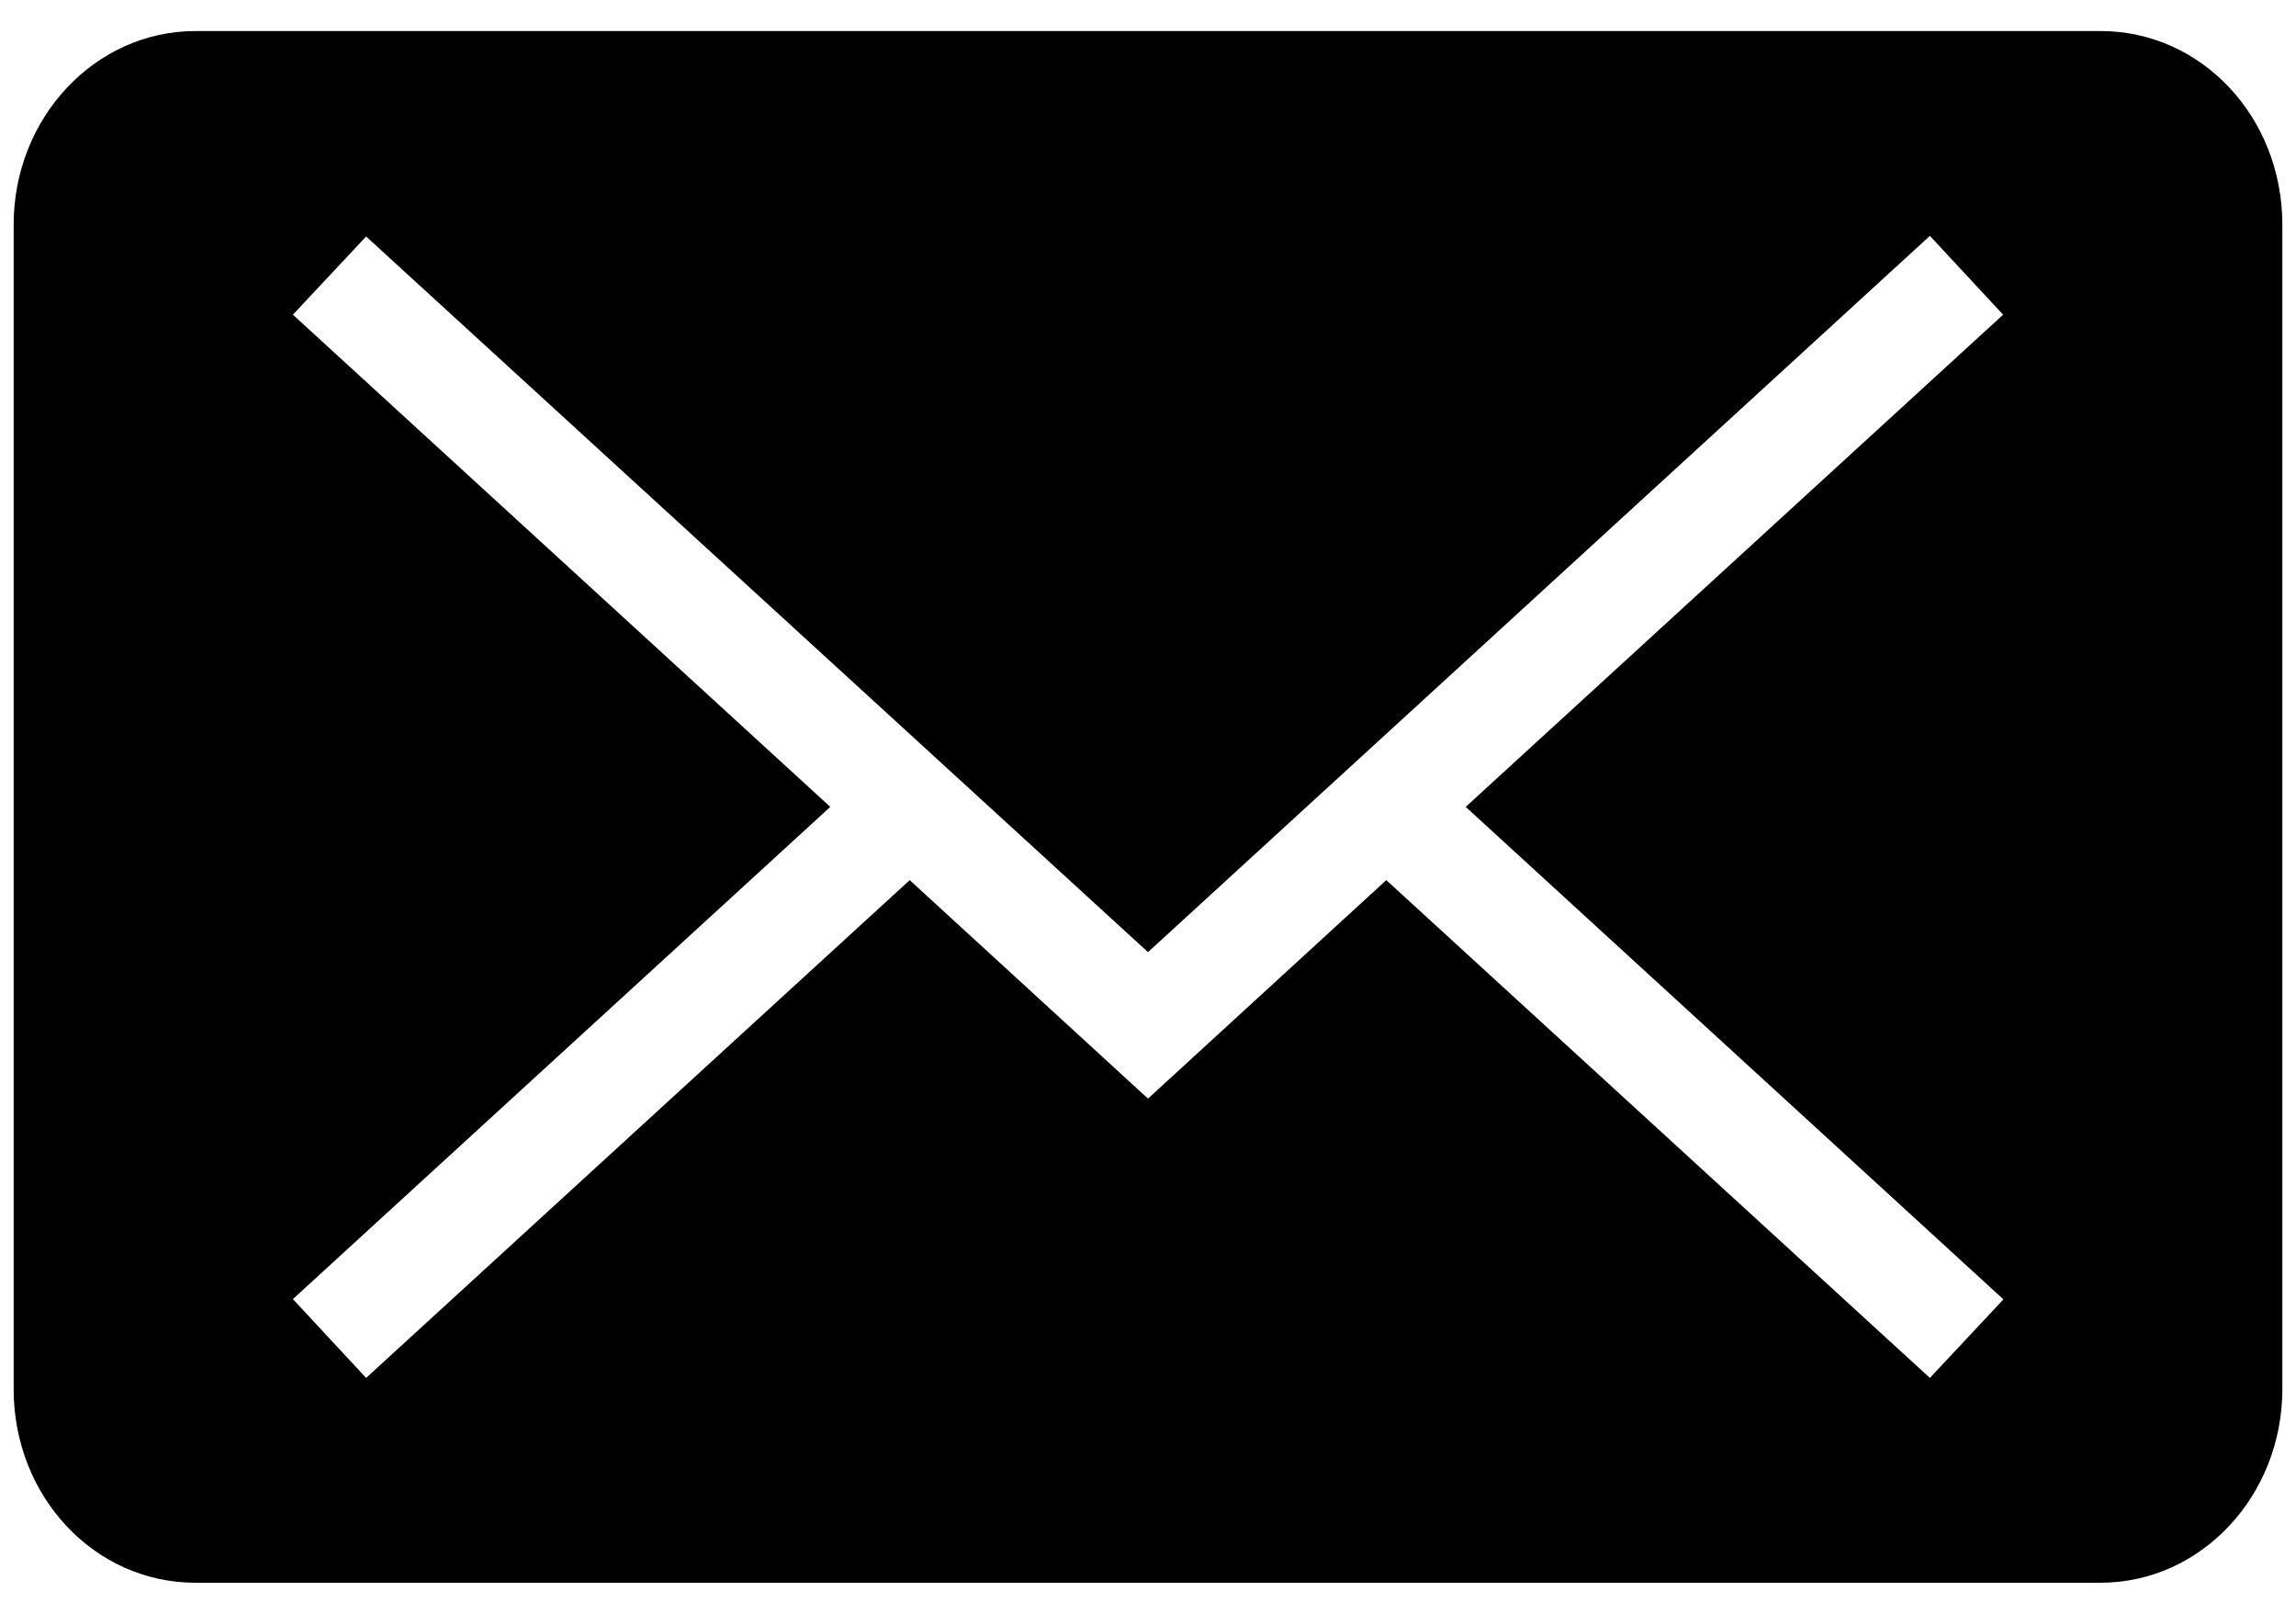
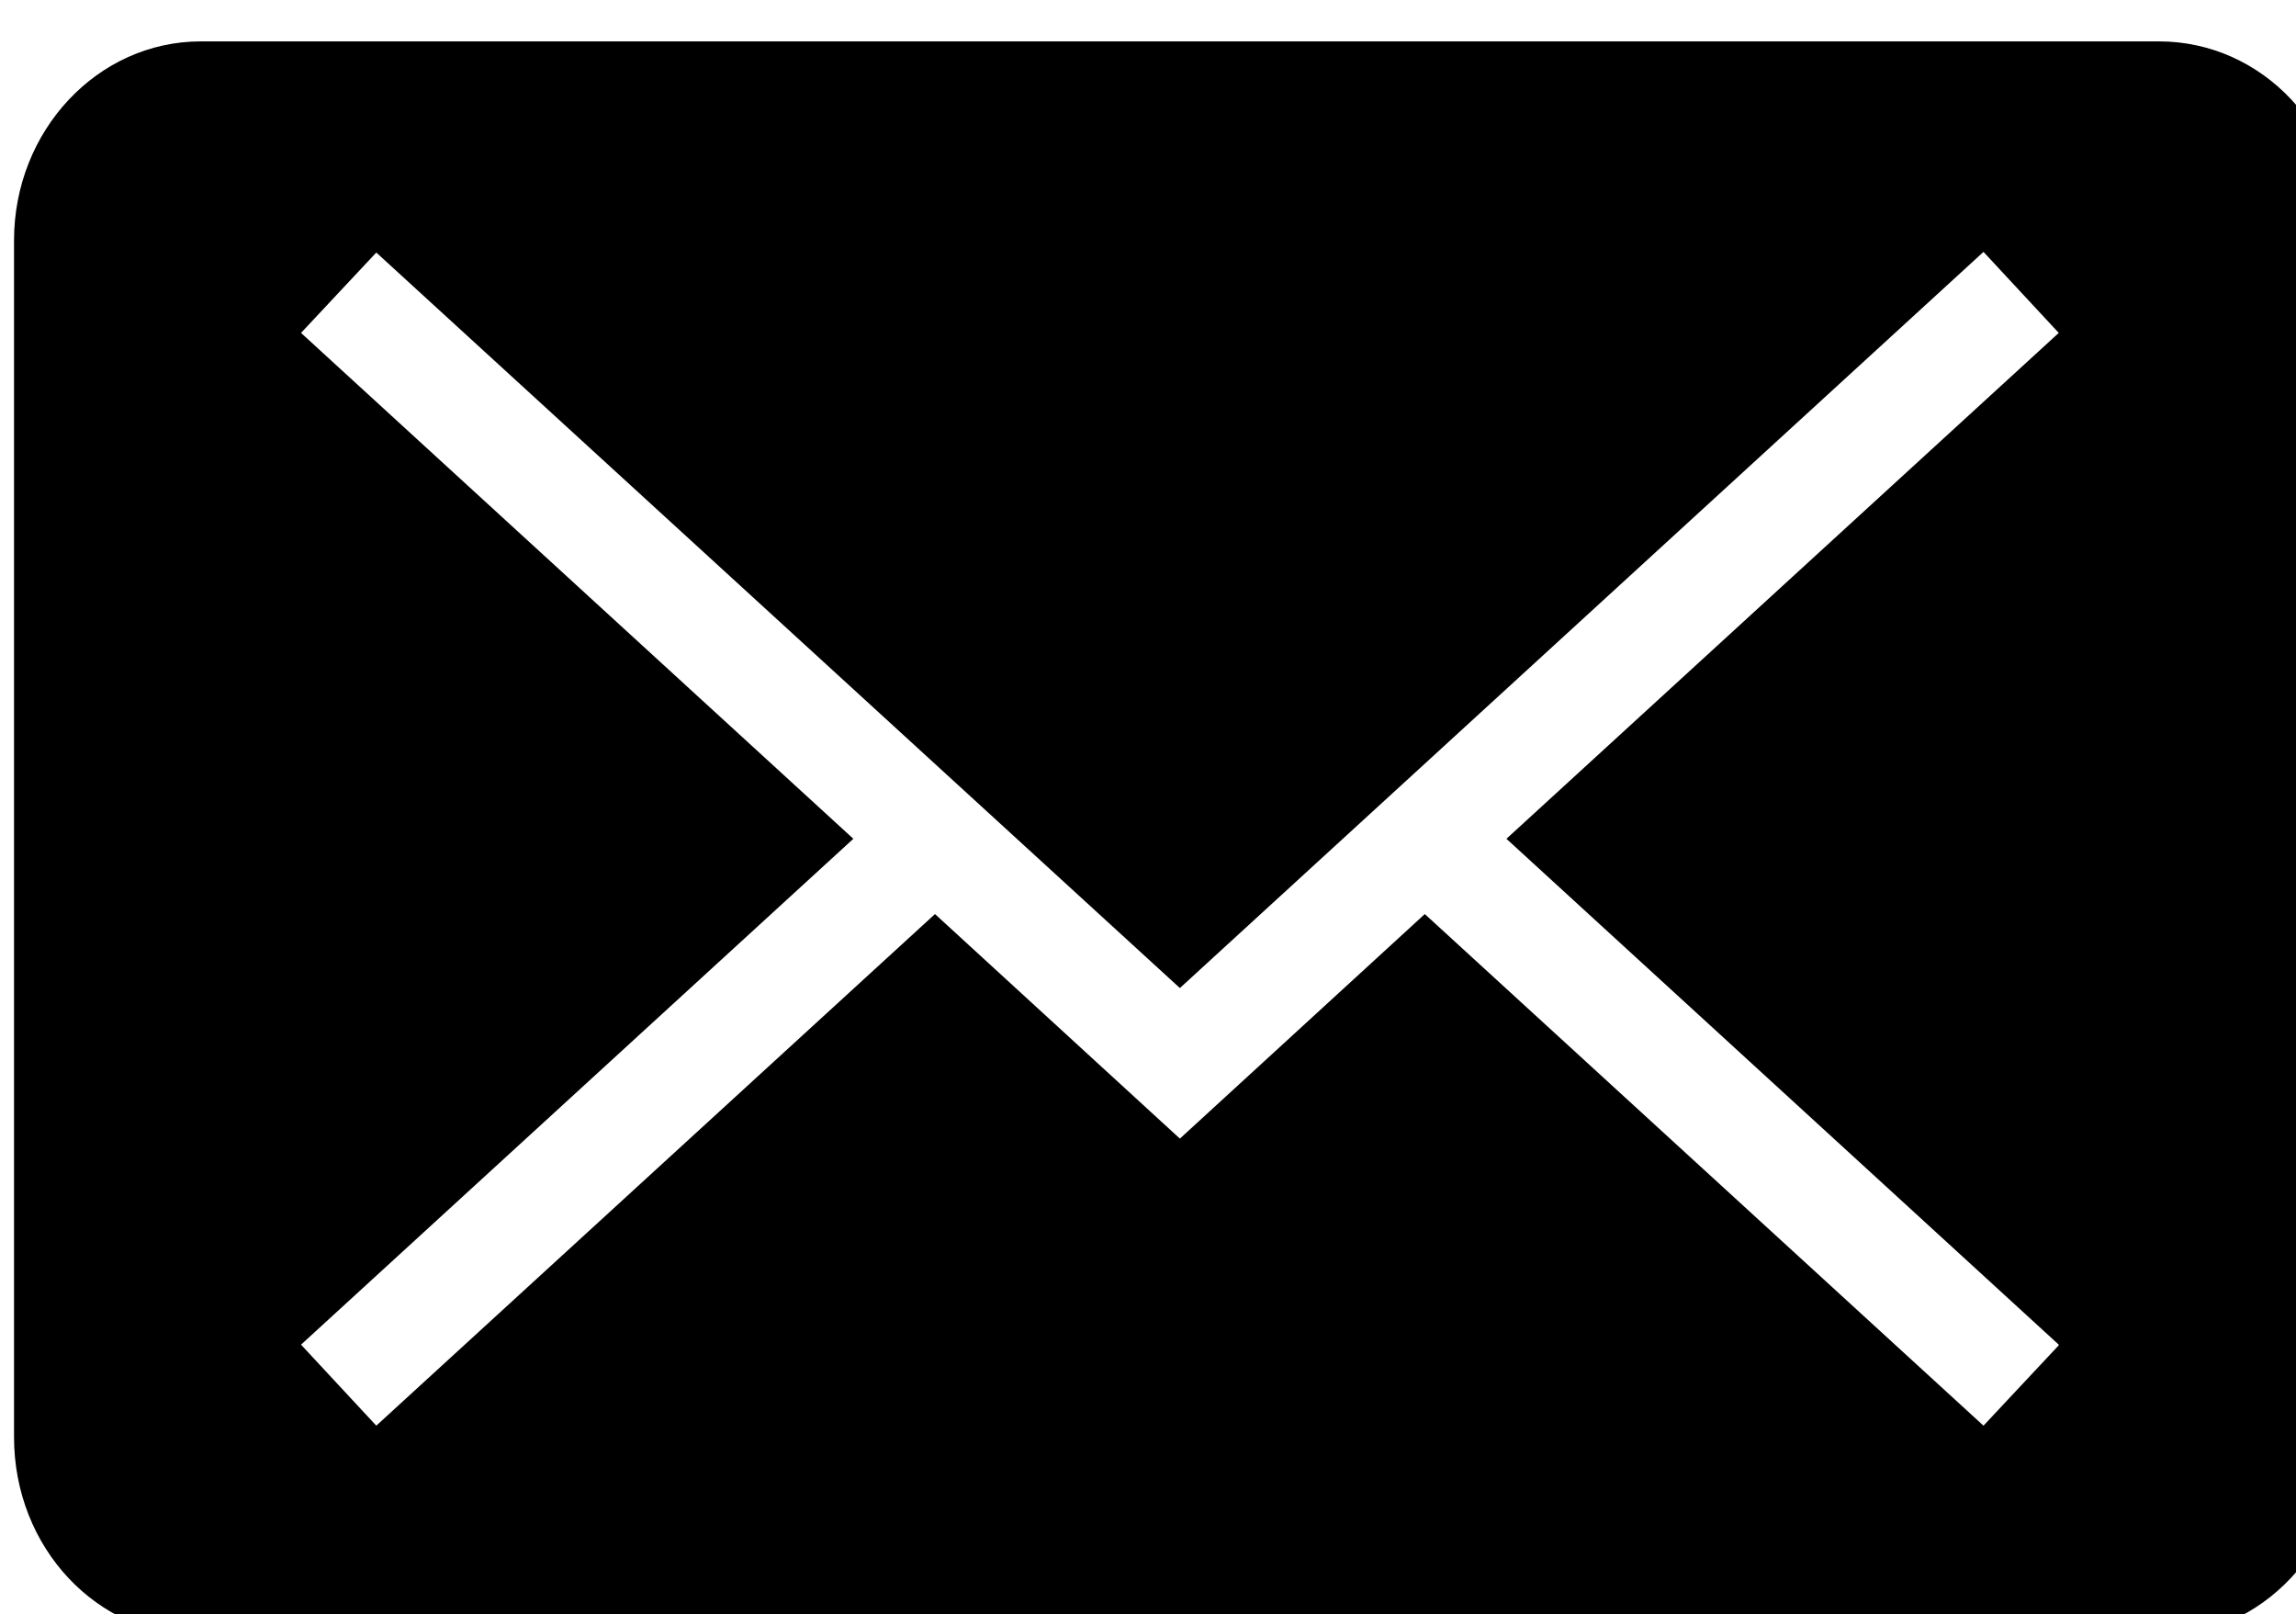
- <svg xmlns="http://www.w3.org/2000/svg" width="37" height="26" fill="none">
-   <path fill-rule="evenodd" clip-rule="evenodd" d="M32.28 20.93L23.62 13l8.66-7.93L31.1 3.8 18.5 15.34 5.9 3.81 4.72 5.07 13.38 13l-8.66 7.93L5.9 22.2l8.76-8.02 3.84 3.52 3.84-3.52 8.76 8.02 1.18-1.26zM3.15.5C1.53.5.22 1.9.22 3.62v18.76c0 1.73 1.3 3.12 2.93 3.12h30.7c1.62 0 2.93-1.4 2.93-3.12V3.62c0-1.73-1.3-3.12-2.93-3.12H3.15z" fill="currentColor" />
+ <svg xmlns="http://www.w3.org/2000/svg" width="37" height="26" viewBox="0 0 36 25">
+   <path fill-rule="evenodd" clip-rule="evenodd" d="M32.28 20.93L23.62 13l8.66-7.93L31.1 3.8 18.5 15.34 5.9 3.81 4.72 5.07 13.38 13l-8.66 7.93L5.9 22.2l8.76-8.02 3.84 3.52 3.84-3.52 8.76 8.02 1.18-1.26zM3.15.5C1.53.5.22 1.9.22 3.62v18.76c0 1.73 1.3 3.12 2.93 3.12h30.7c1.62 0 2.93-1.4 2.93-3.12V3.62c0-1.73-1.3-3.12-2.93-3.12H3.15z" />
</svg>
